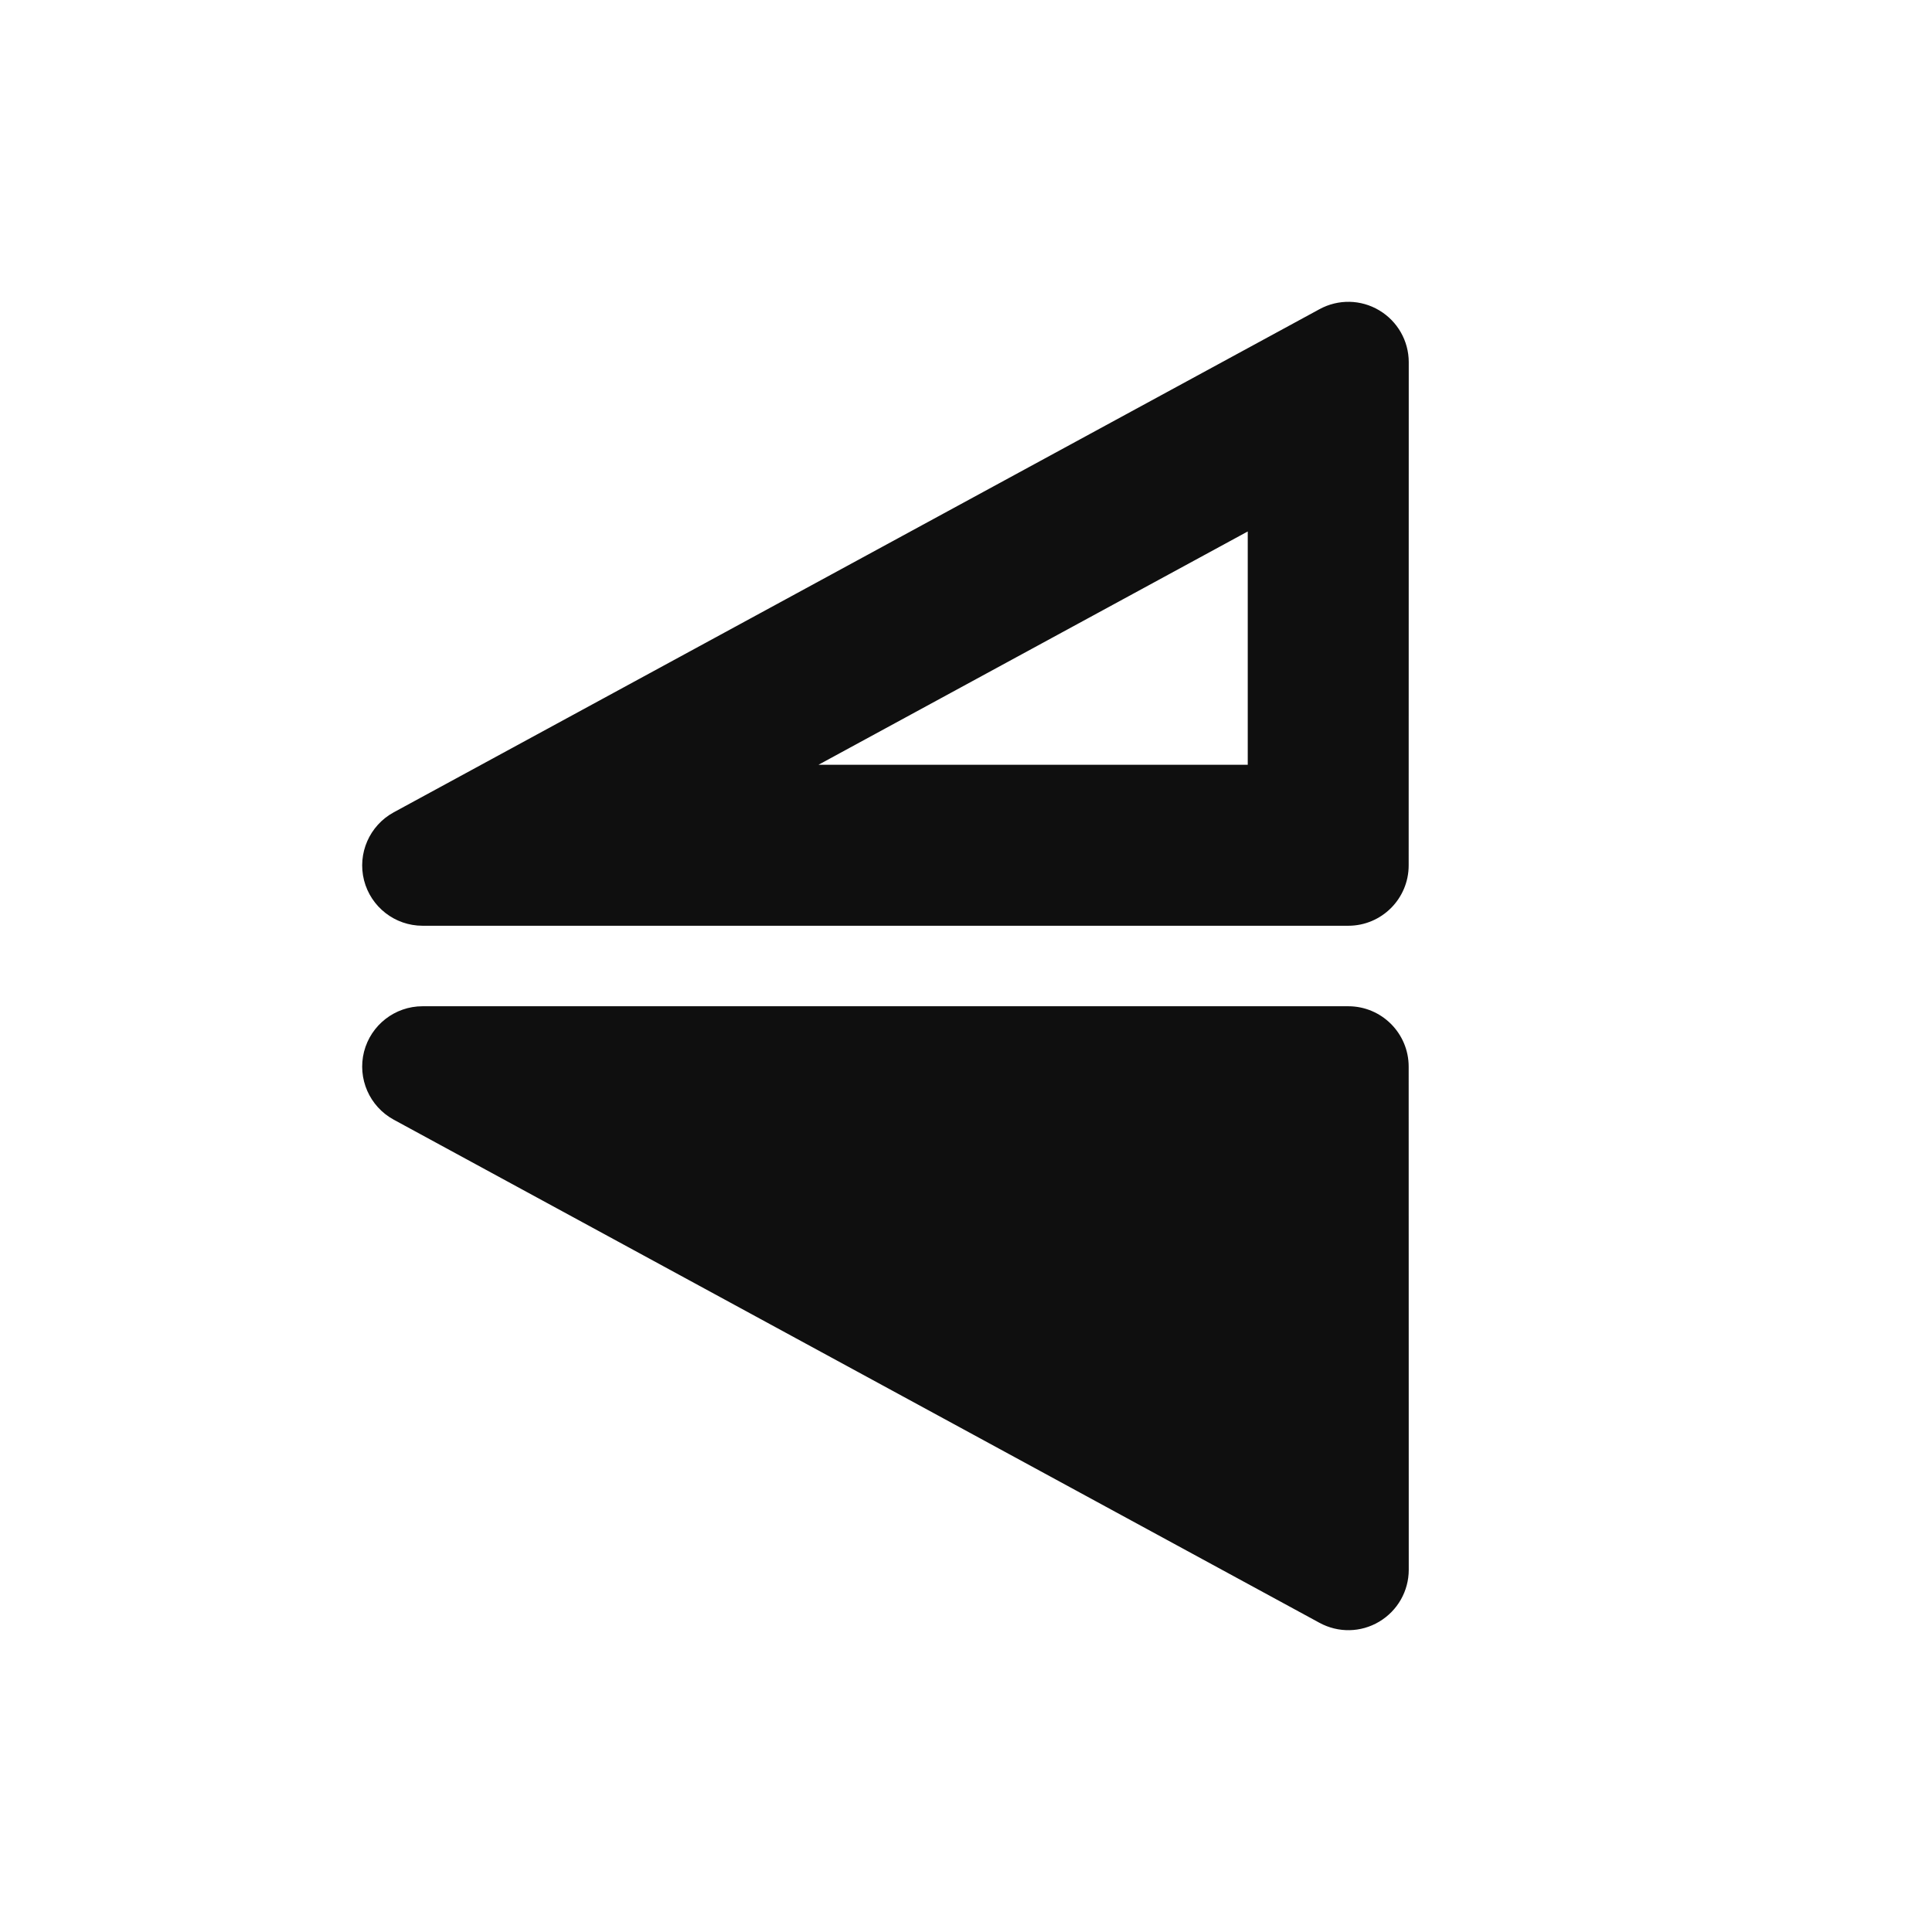
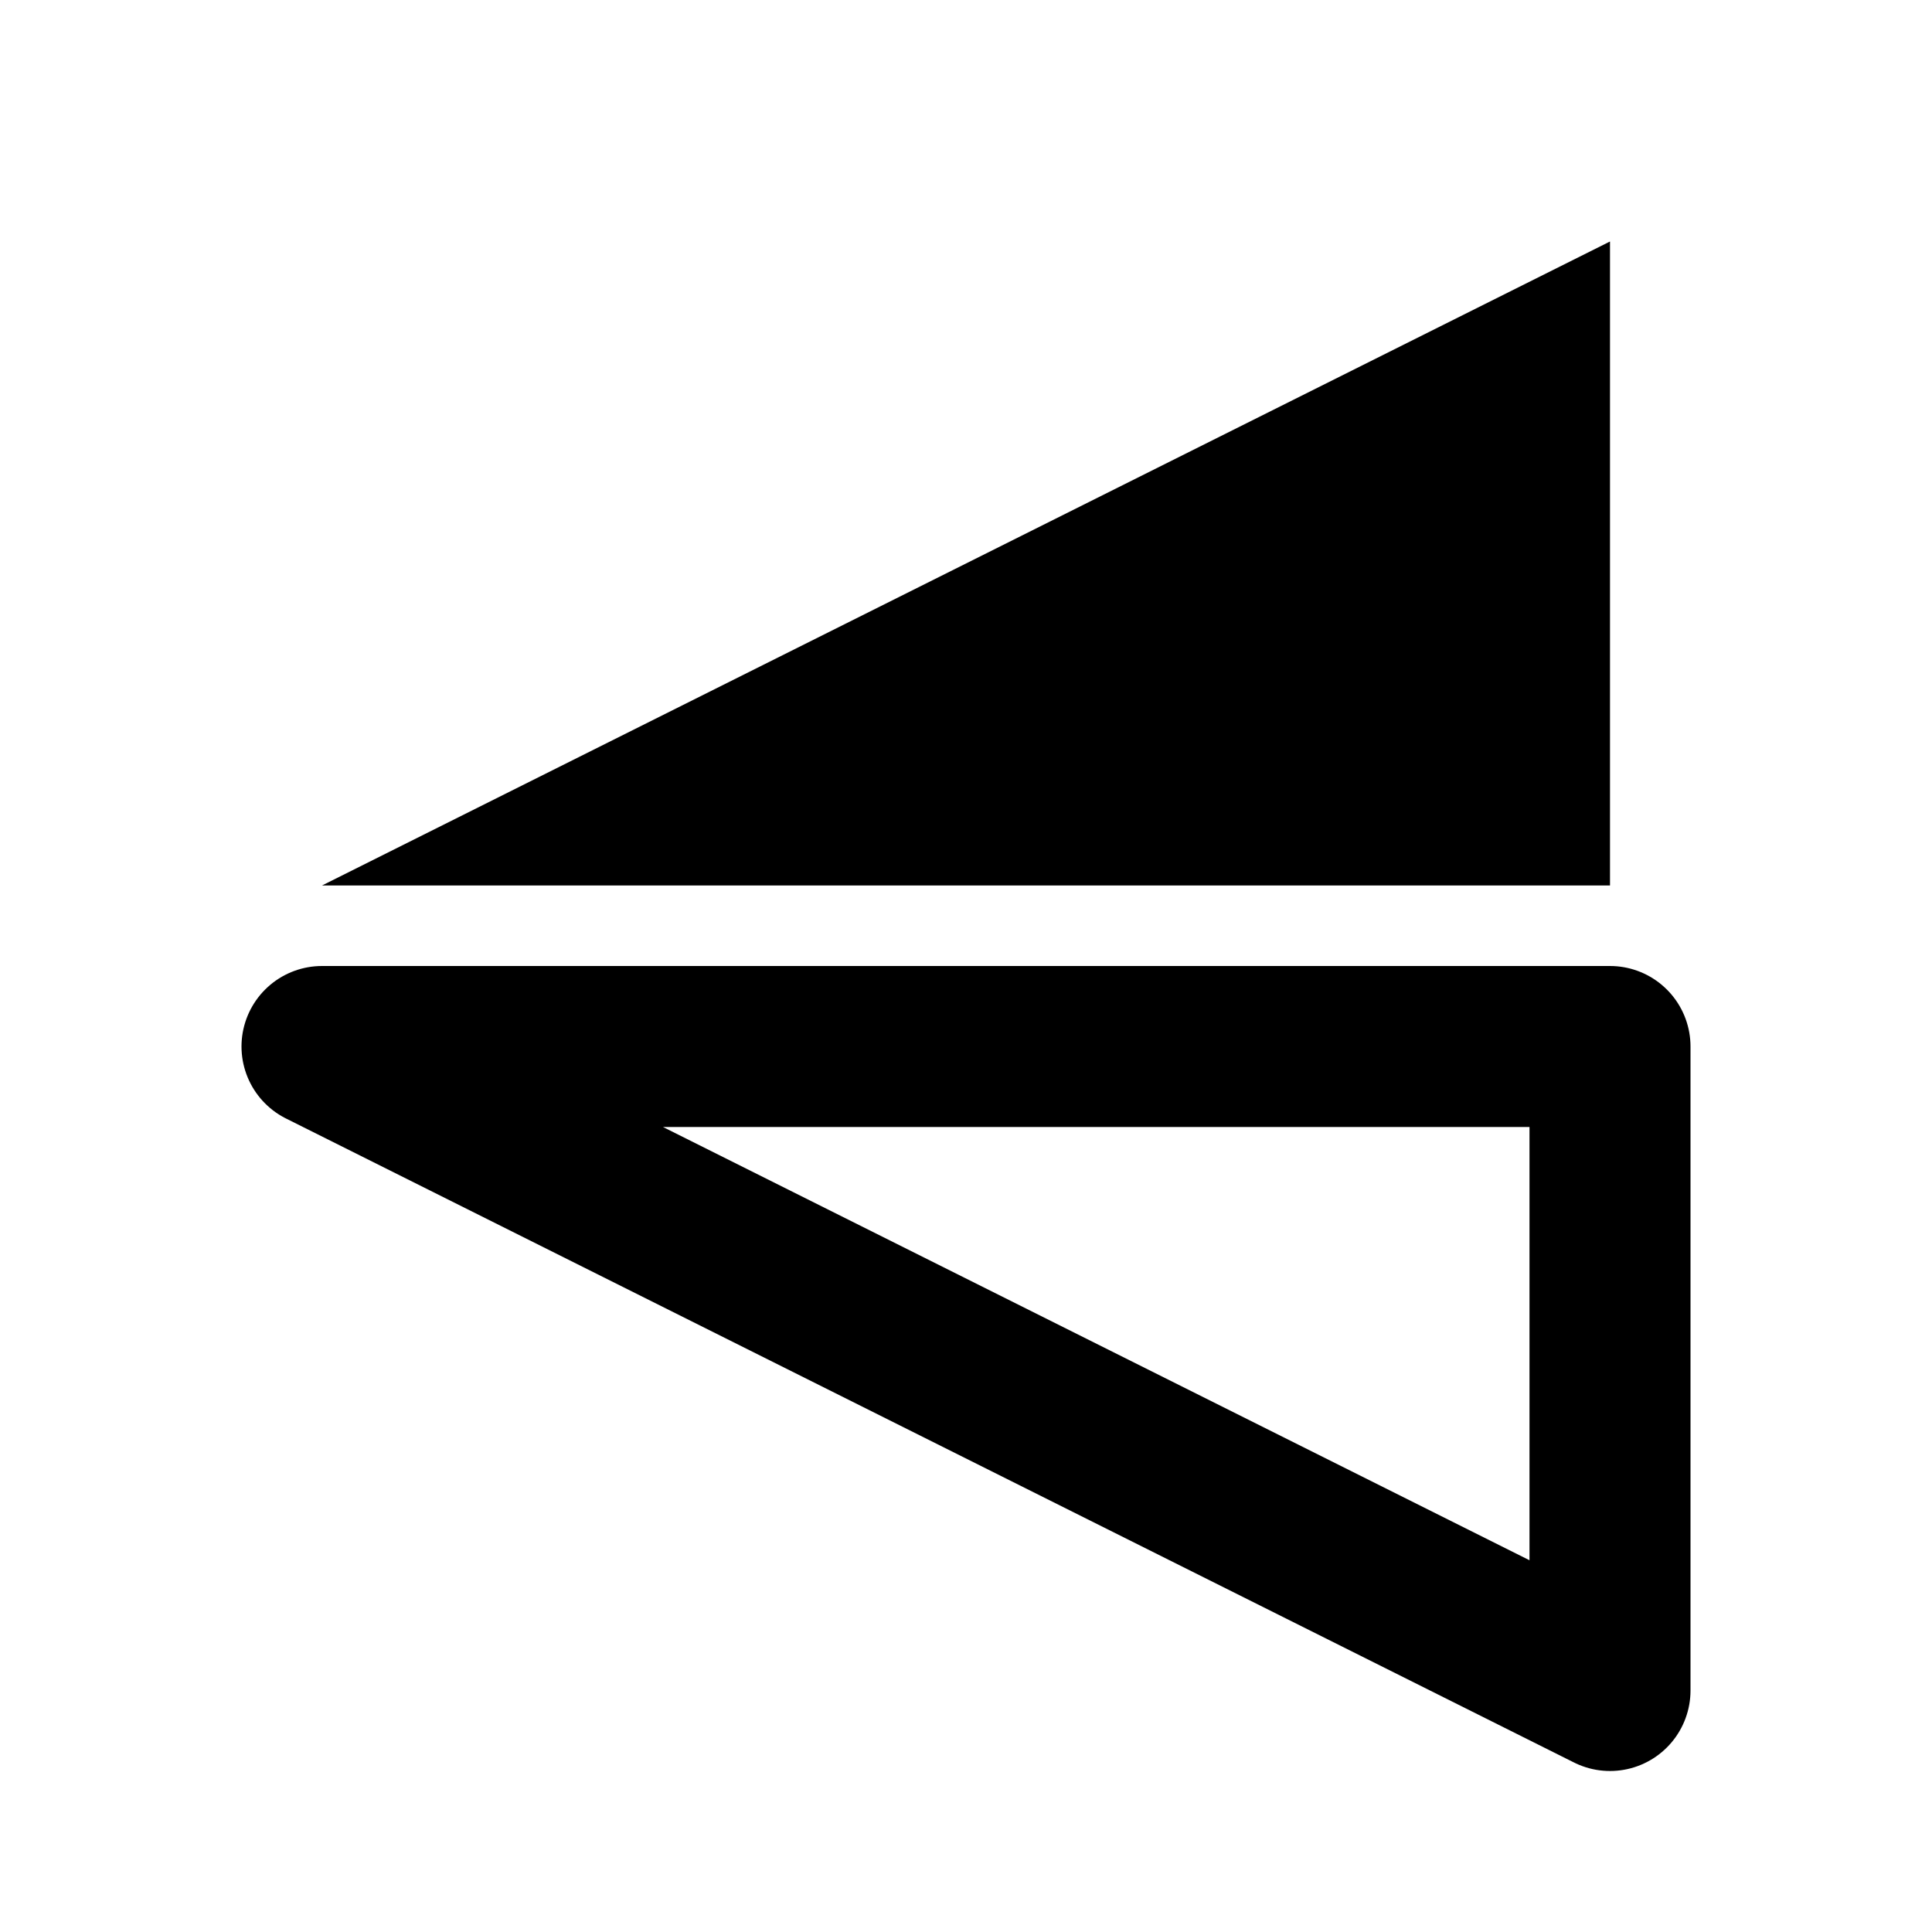
- <svg xmlns="http://www.w3.org/2000/svg" fill="none" height="24" viewBox="0 0 24 24" width="24">
-   <g fill="#000000f0">
-     <path d="m17.5 4.5c0-.265-.139-.509-.367-.645s-.509-.141-.742-.014l-11.5 6.25c-.301.164-.453.511-.369.844.085.332.384.565.727.565h11.5c.414 0 .75-.336.75-.75zm-2 5h-5.332l5.332-2.898z" />
-     <path d="m17.5 19.5c0 .265-.139.509-.367.645s-.509.141-.742.014l-11.5-6.25c-.301-.164-.453-.511-.369-.844.085-.332.384-.565.727-.565h11.5c.414 0 .75.336.75.75z" />
-   </g>
+ <svg xmlns="http://www.w3.org/2000/svg" viewBox="0 0 24 24">
+   <path d="M 20,3 L 20,11 L 4,11 Z" fill="currentColor" />
+   <path d="M 20,21 L 20,13 L 4,13 Z" fill="none" stroke="currentColor" stroke-width="2" stroke-linejoin="round" stroke-linecap="round" />
</svg>
